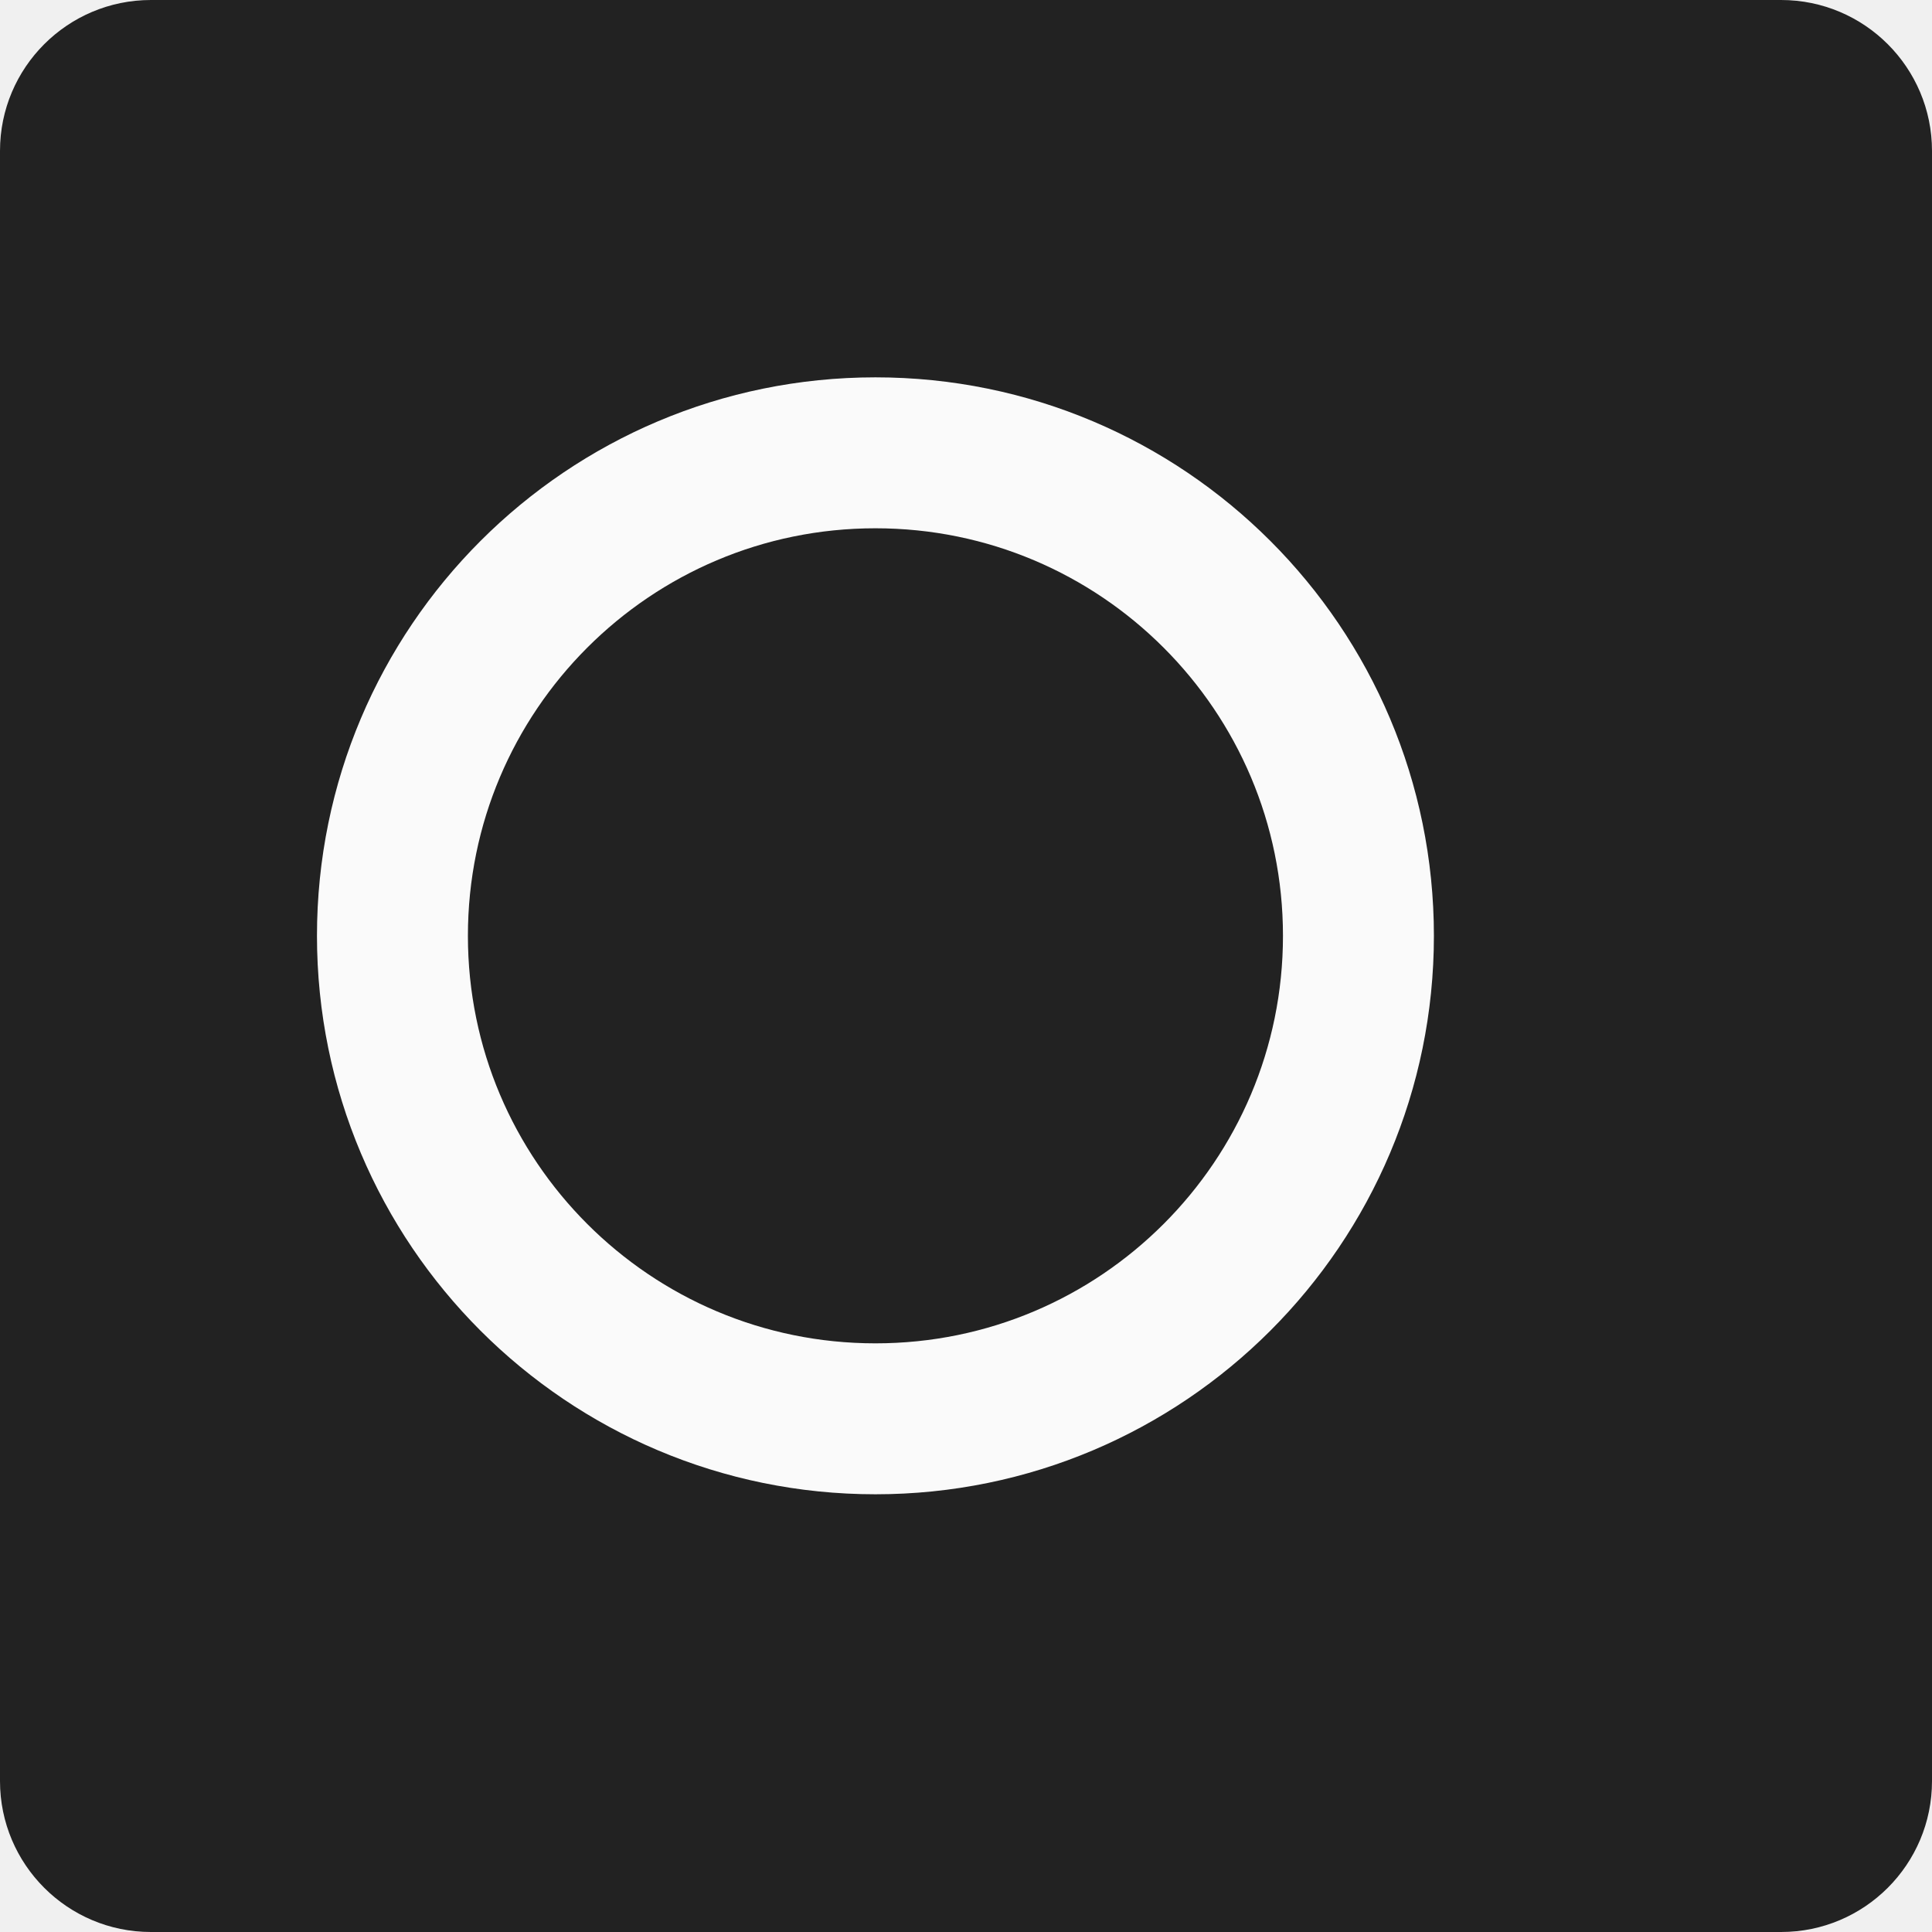
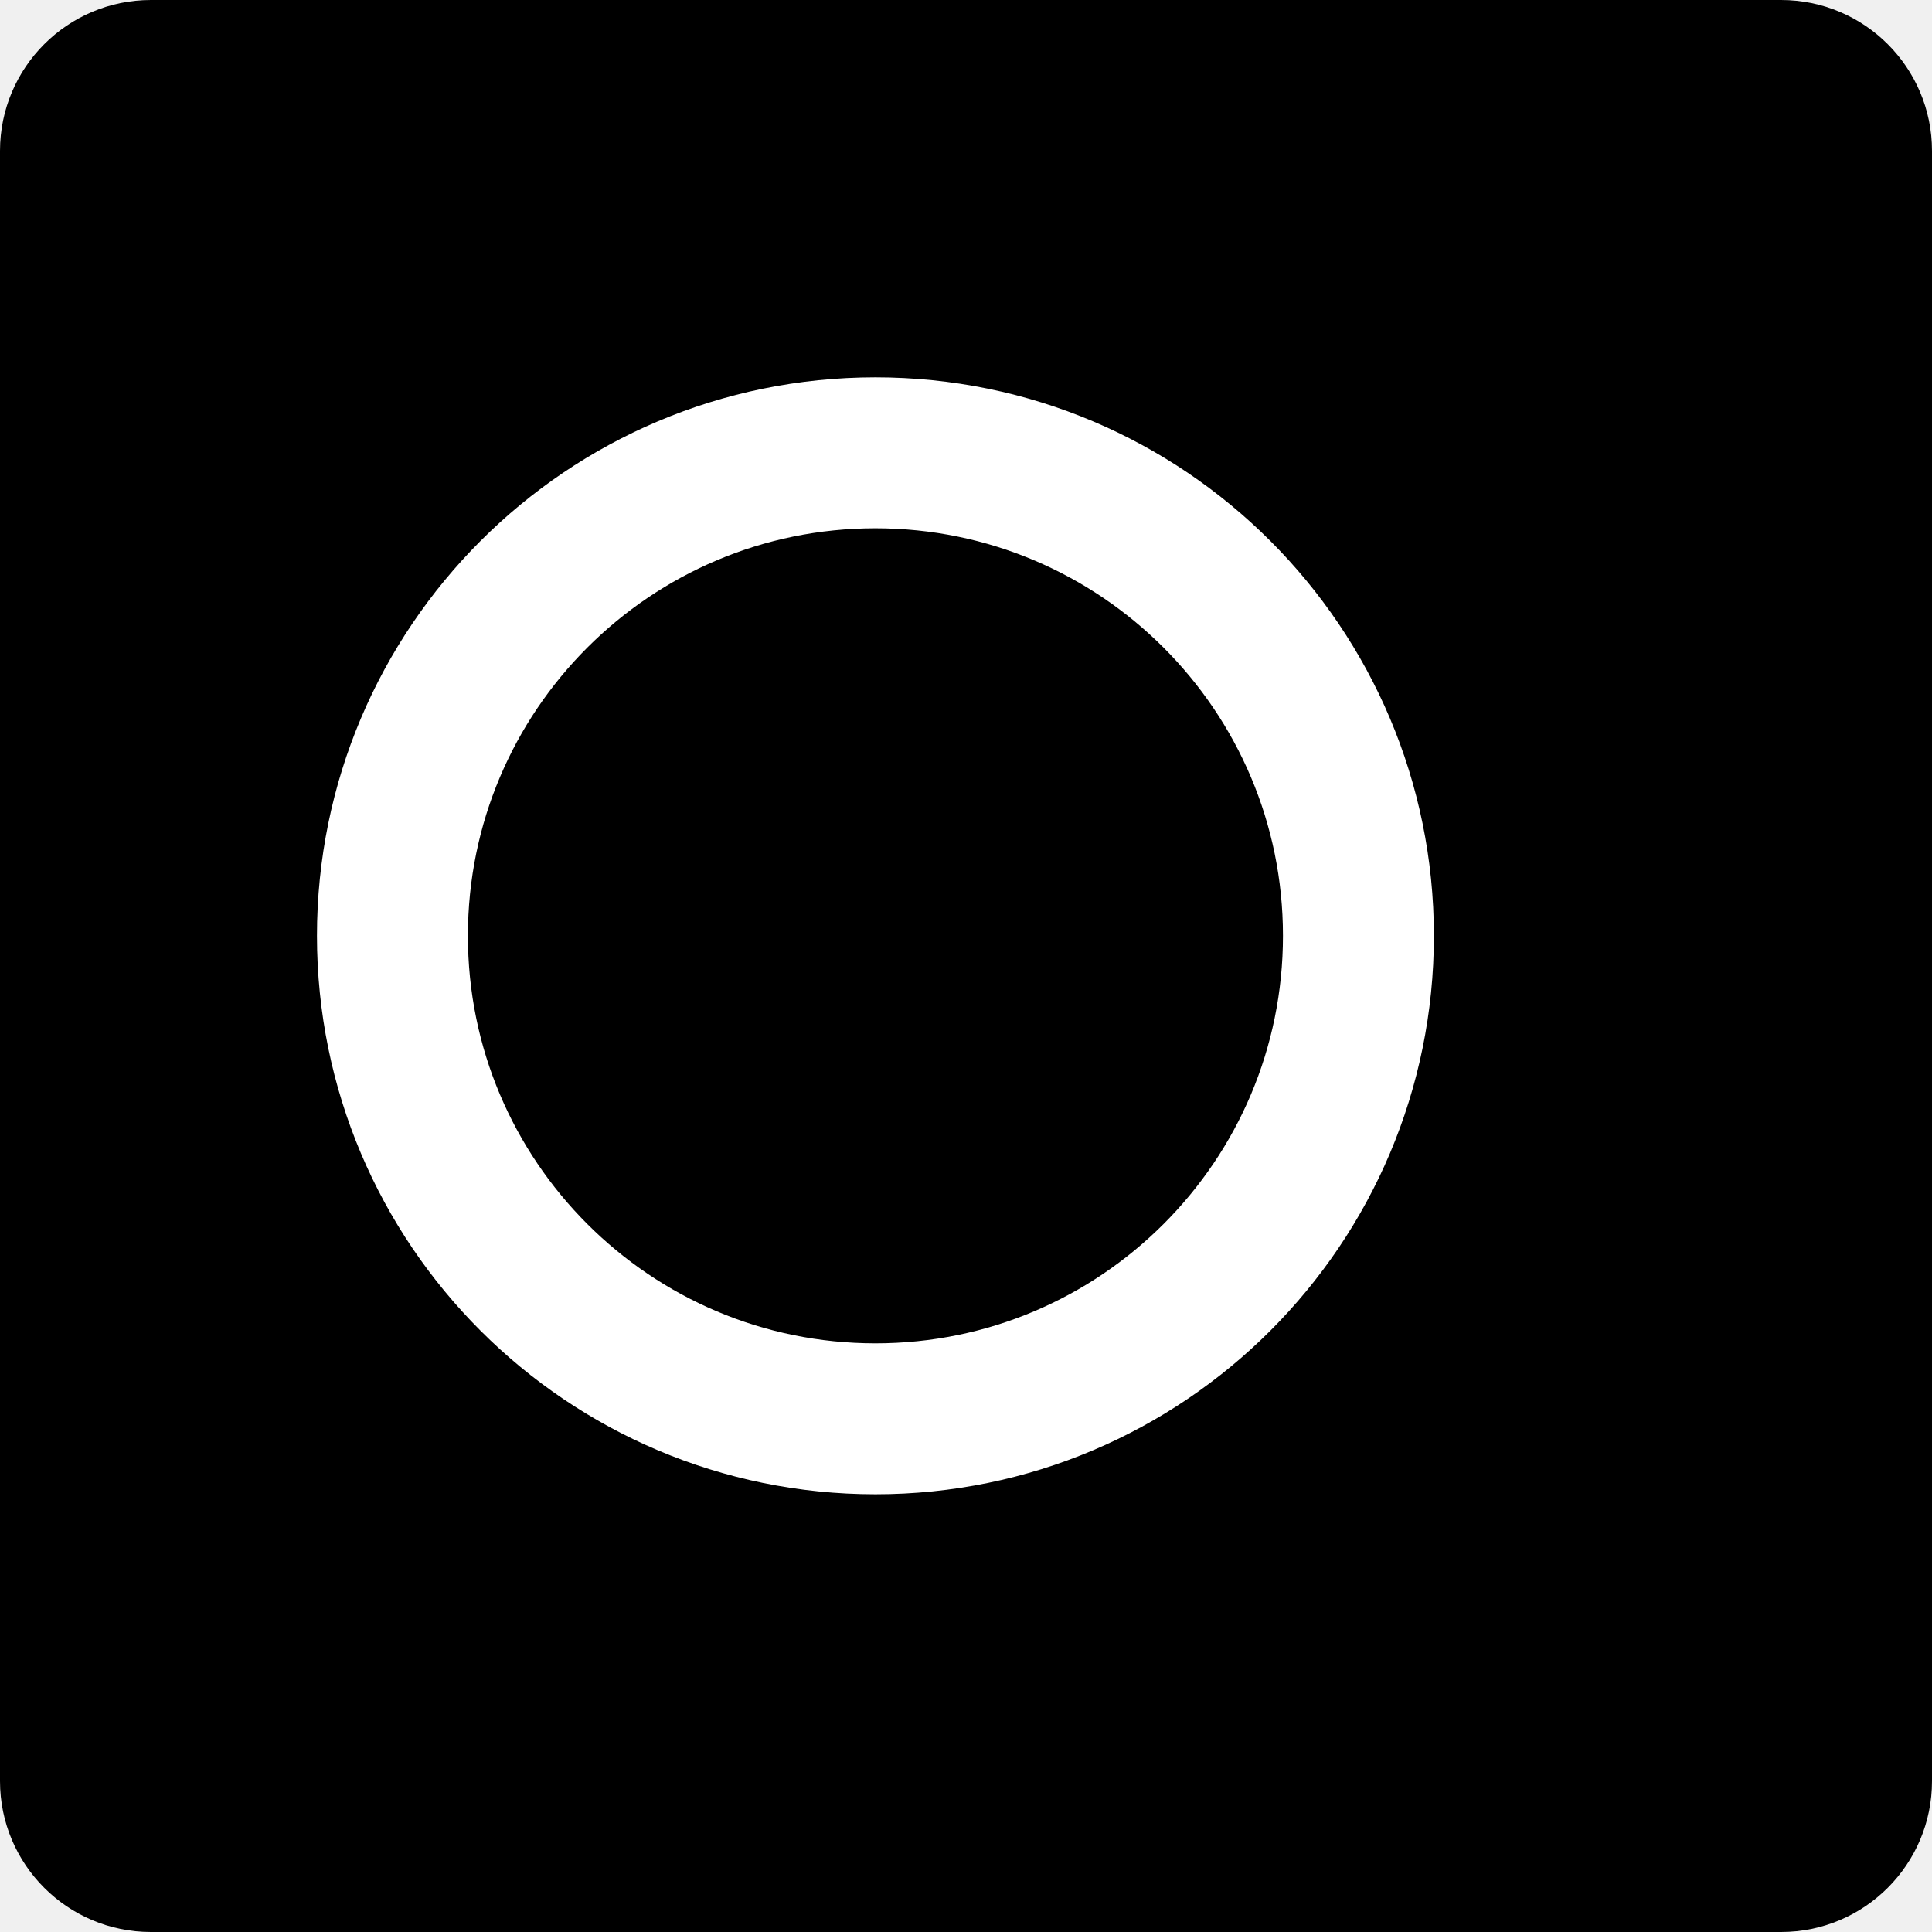
<svg xmlns="http://www.w3.org/2000/svg" viewBox="0 0 64 64">
-   <rect width="64" height="64" rx="5" fill="#222222" />
-   <circle cx="29" cy="31" r="16" fill="none" stroke="#fafafa" stroke-width="5" />
+   <rect width="64" height="64" rx="5" fill="#000000" />
+   <circle cx="29" cy="31" r="16" fill="none" stroke="#ffffff" stroke-width="5" />
</svg>
